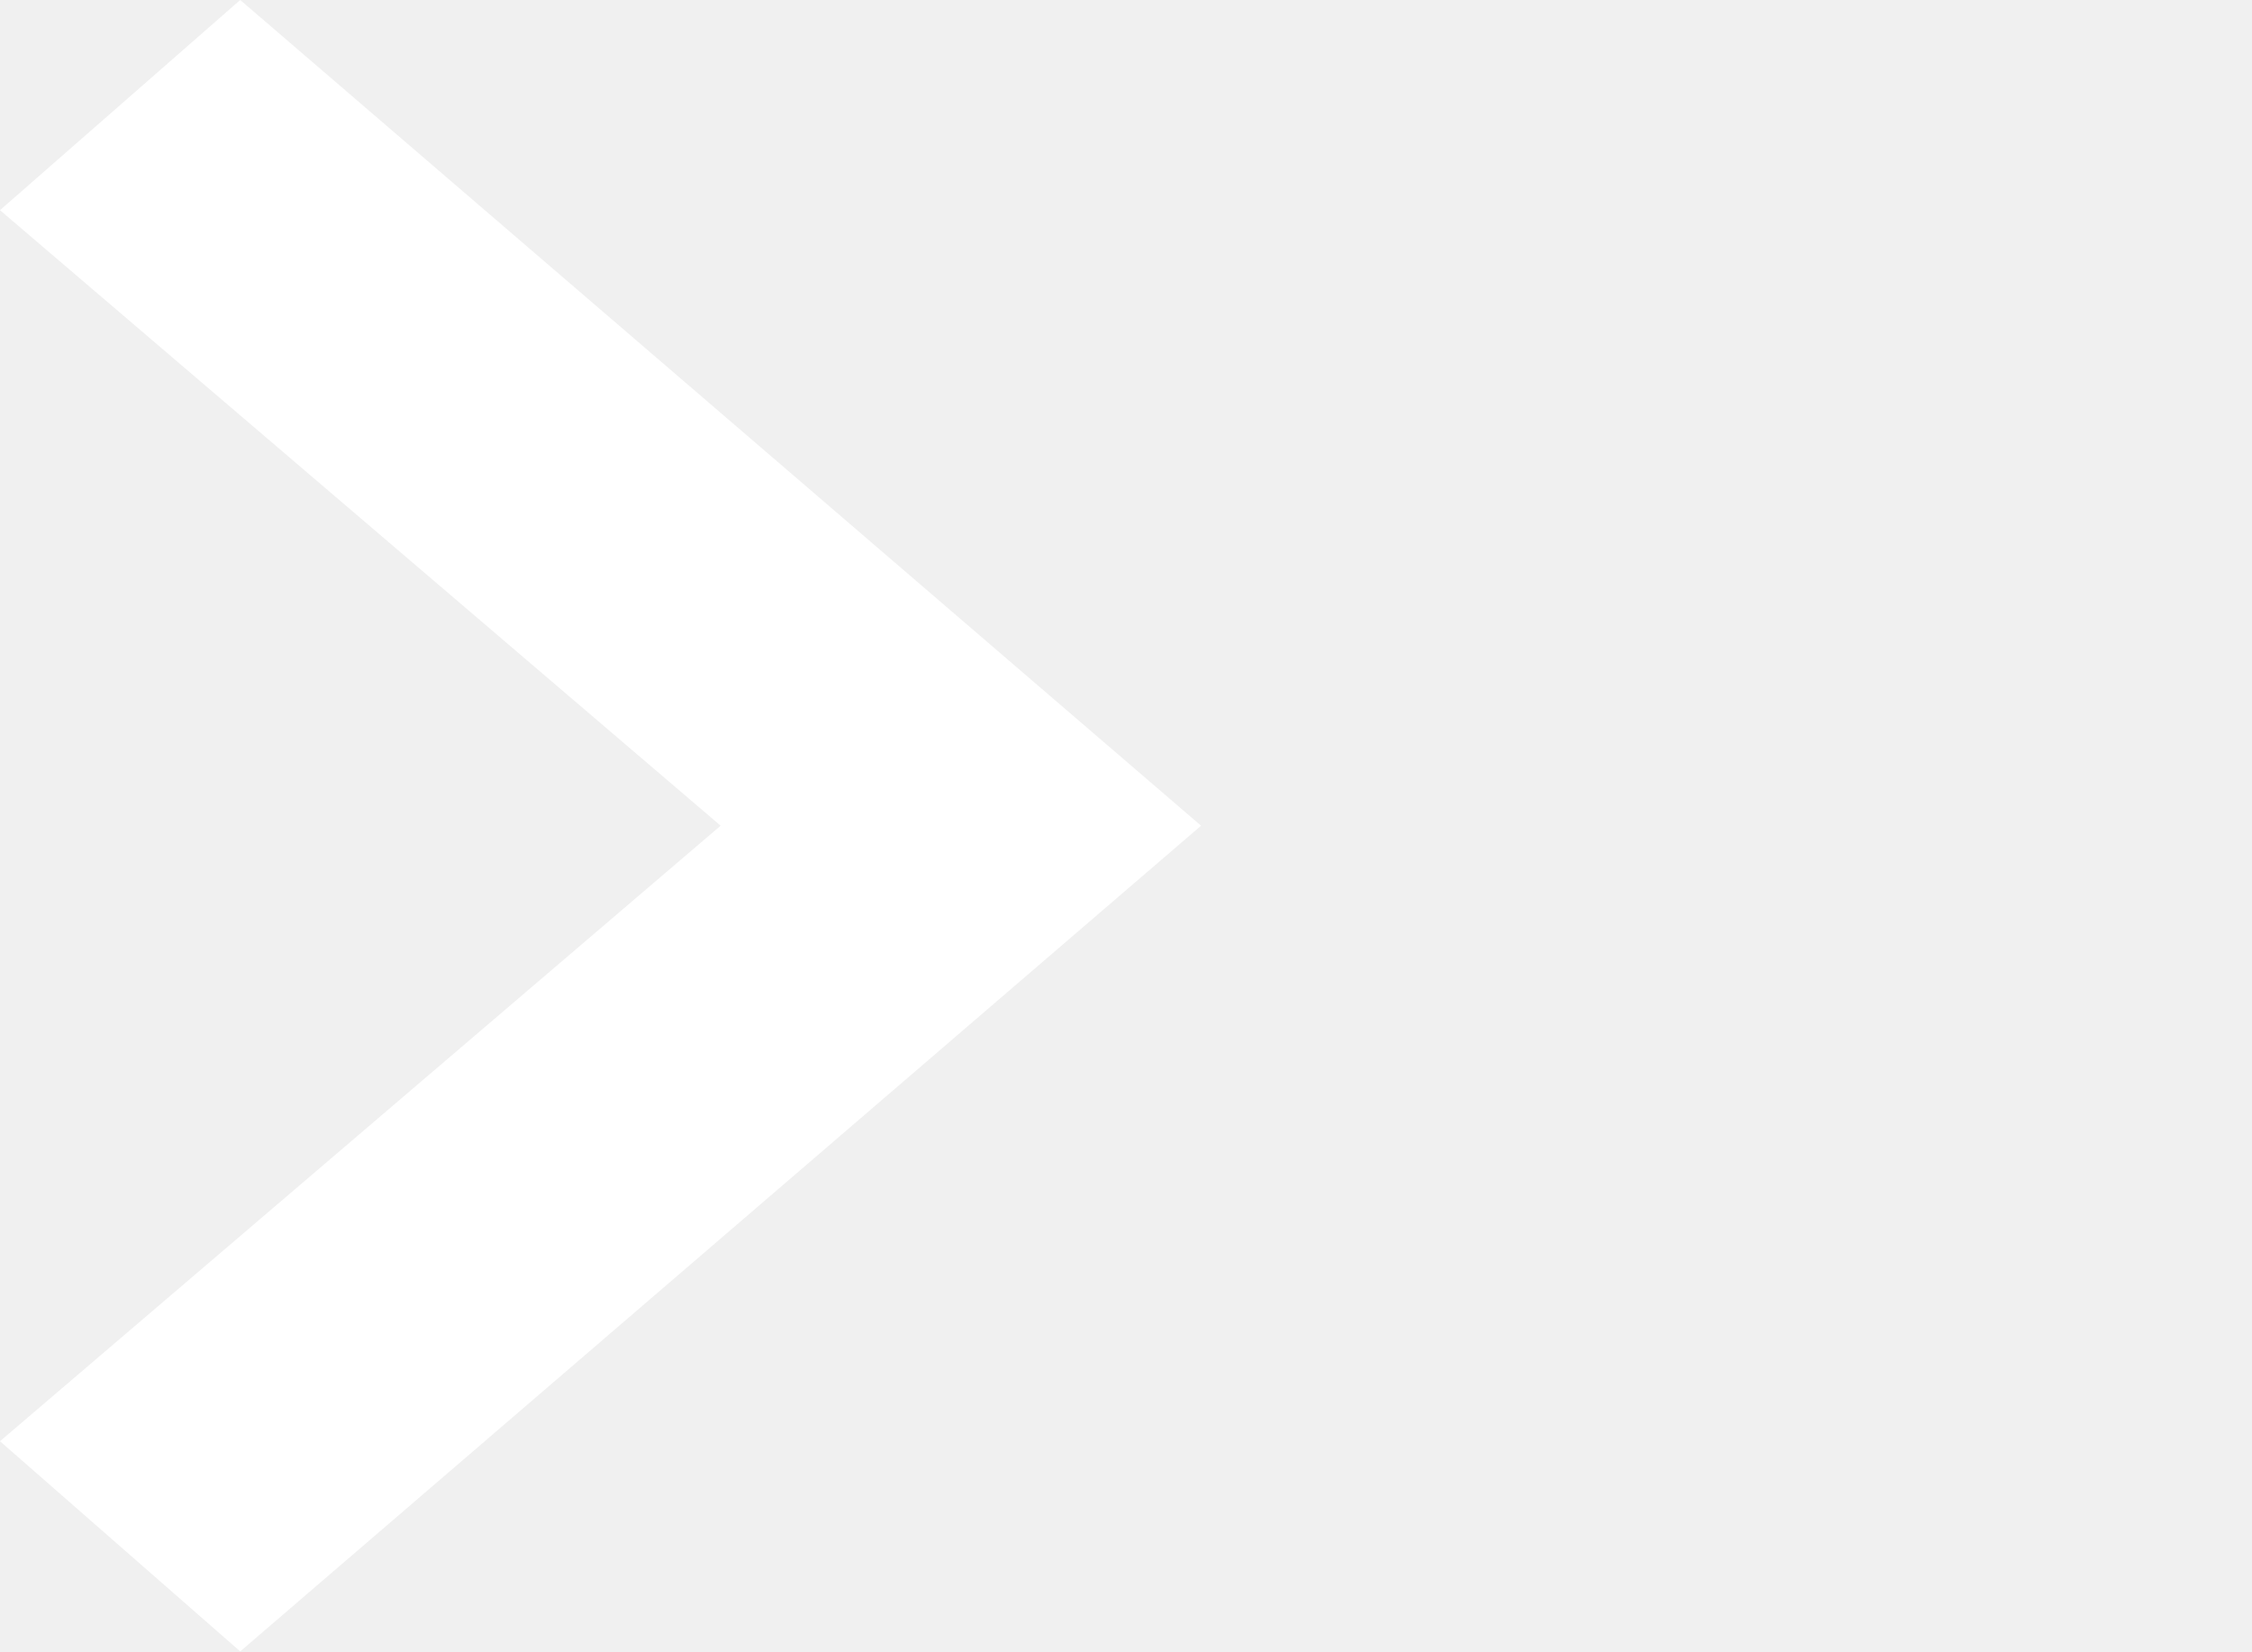
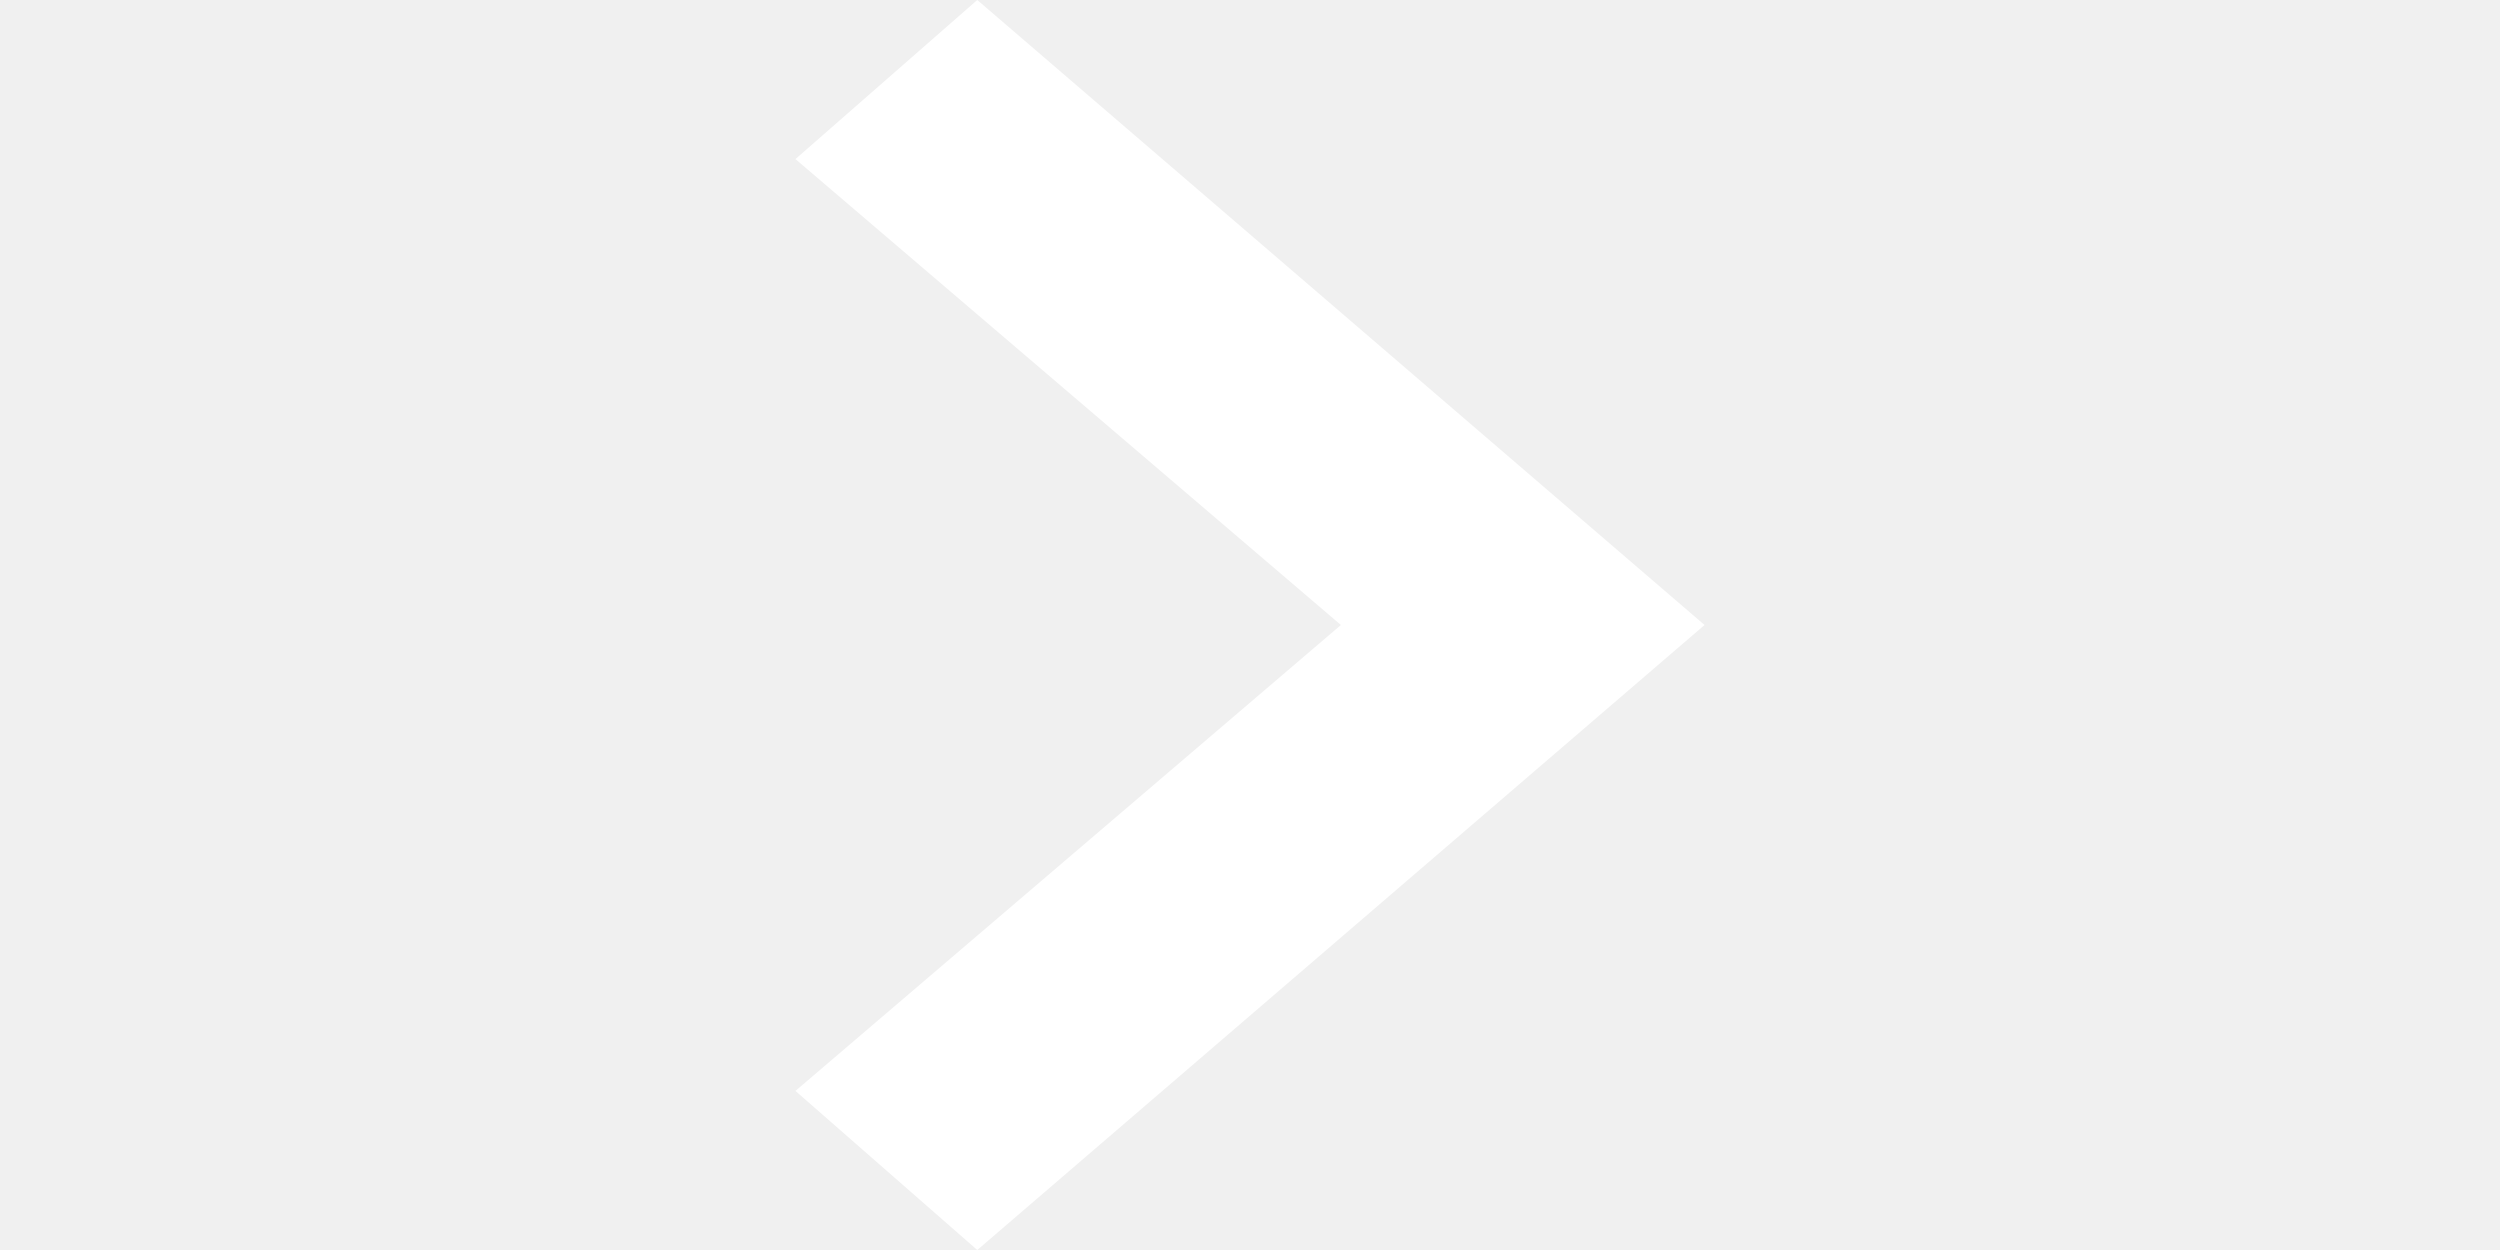
- <svg xmlns="http://www.w3.org/2000/svg" version="1.1" id="Layer_1" x="0px" y="0px" width="15px" height="11px" viewBox="0 0 15 11" style="enable-background:new 0 0 15 11;" xml:space="preserve">
+ <svg xmlns="http://www.w3.org/2000/svg" version="1.1" id="Layer_1" x="0px" y="0px" width="22px" height="11px" viewBox="0 0 22 11" style="enable-background:new 0 0 22 11;" xml:space="preserve">
  <style type="text/css">
	.st0{fill:#FFFFFF;}
</style>
-   <polygon class="st0" points="1.6,0 0,1.4 4.8,5.5 0,9.6 1.6,11 8,5.5 " />
+   <polygon class="st0" points="8.6,0 7,1.4 11.8,5.5 7,9.6 8.6,11 15,5.5 " />
</svg>
